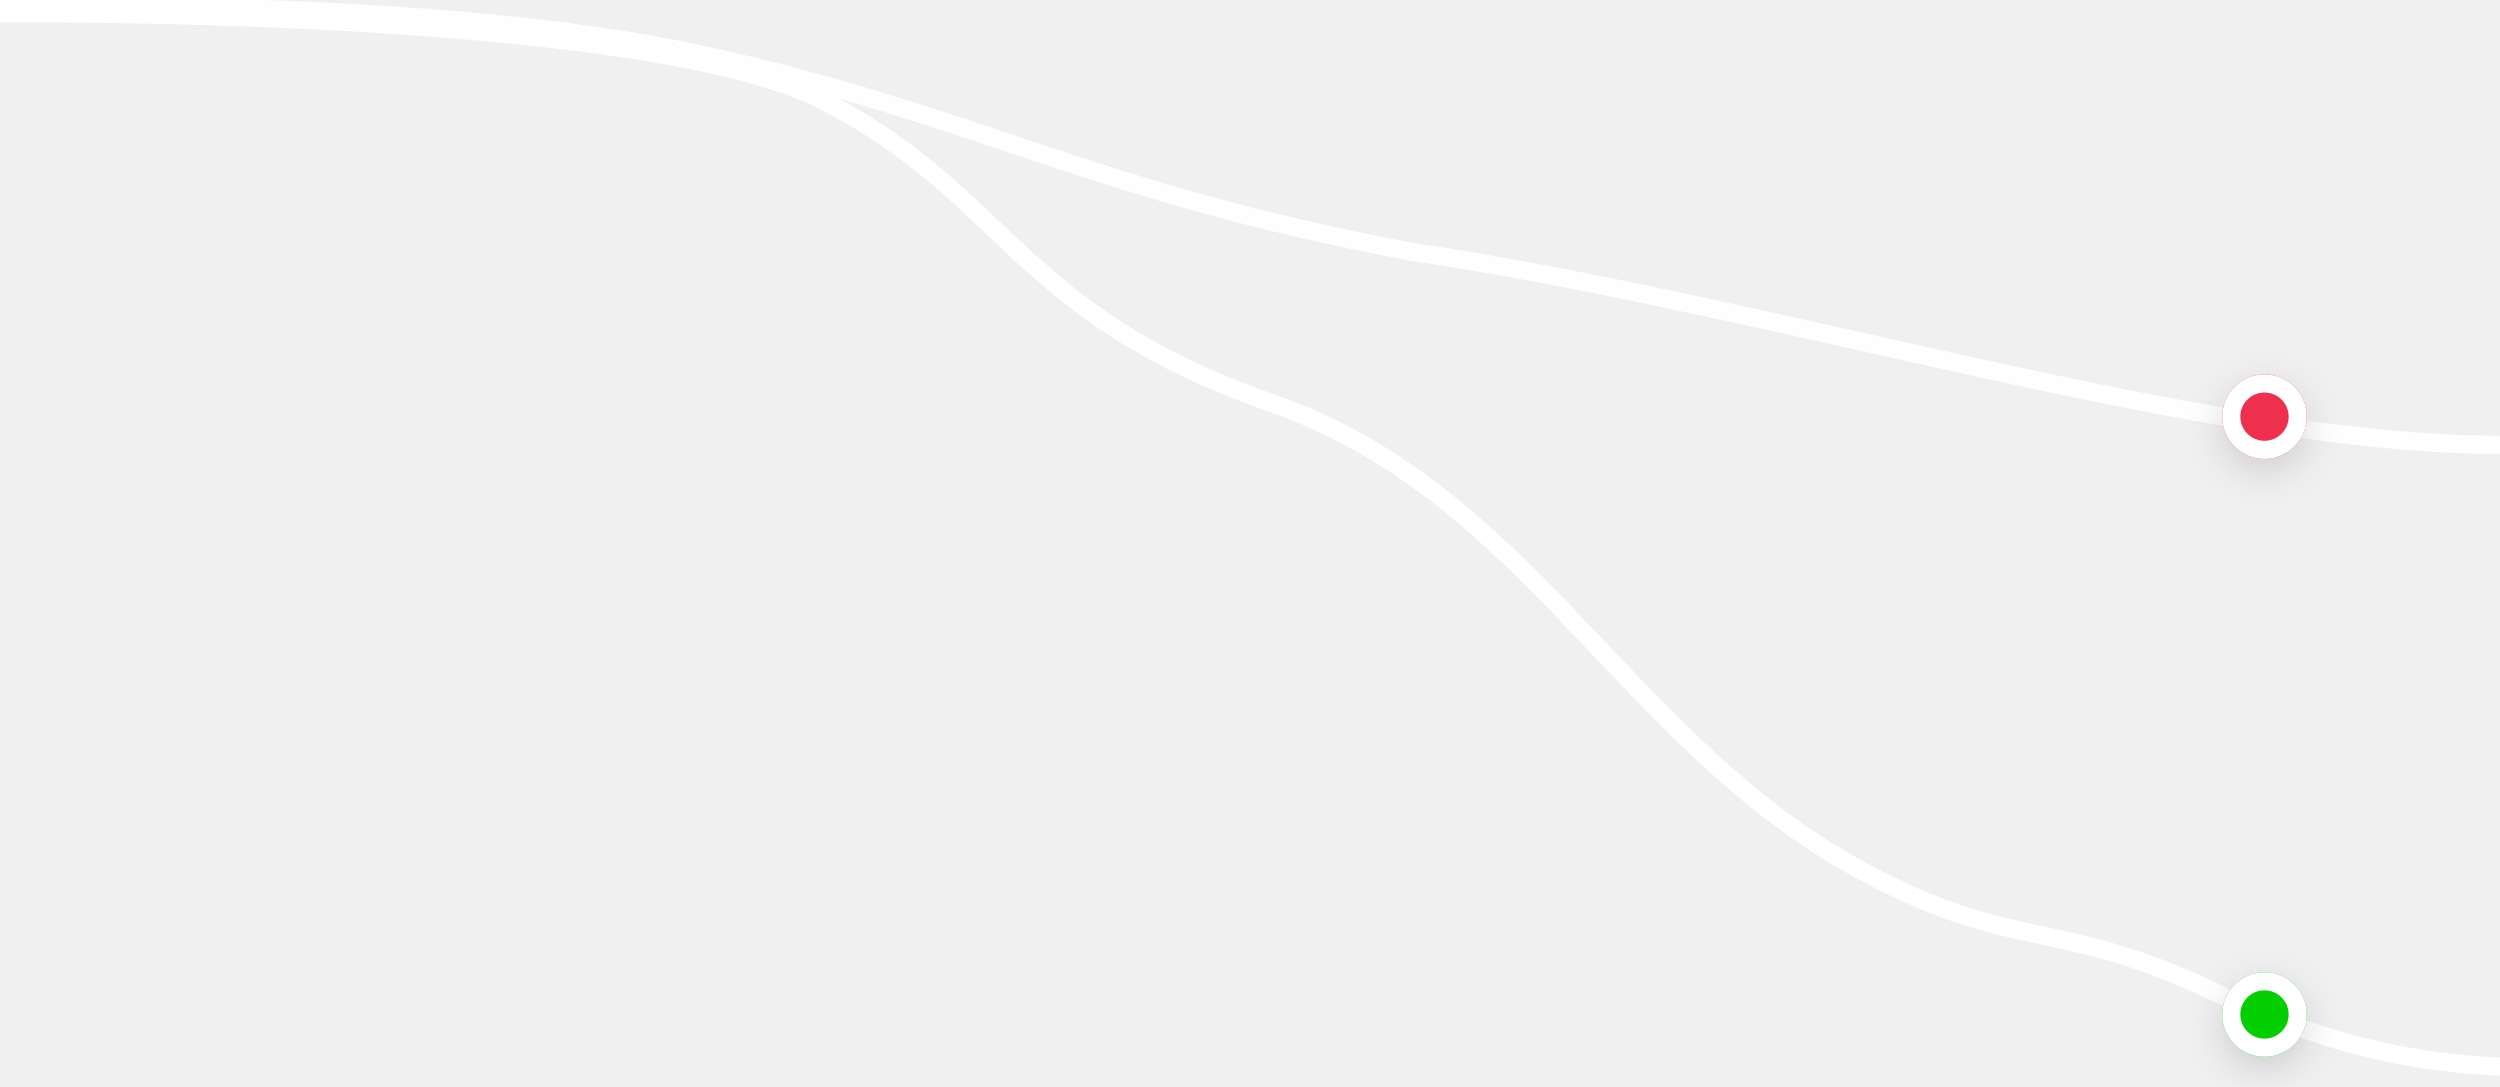
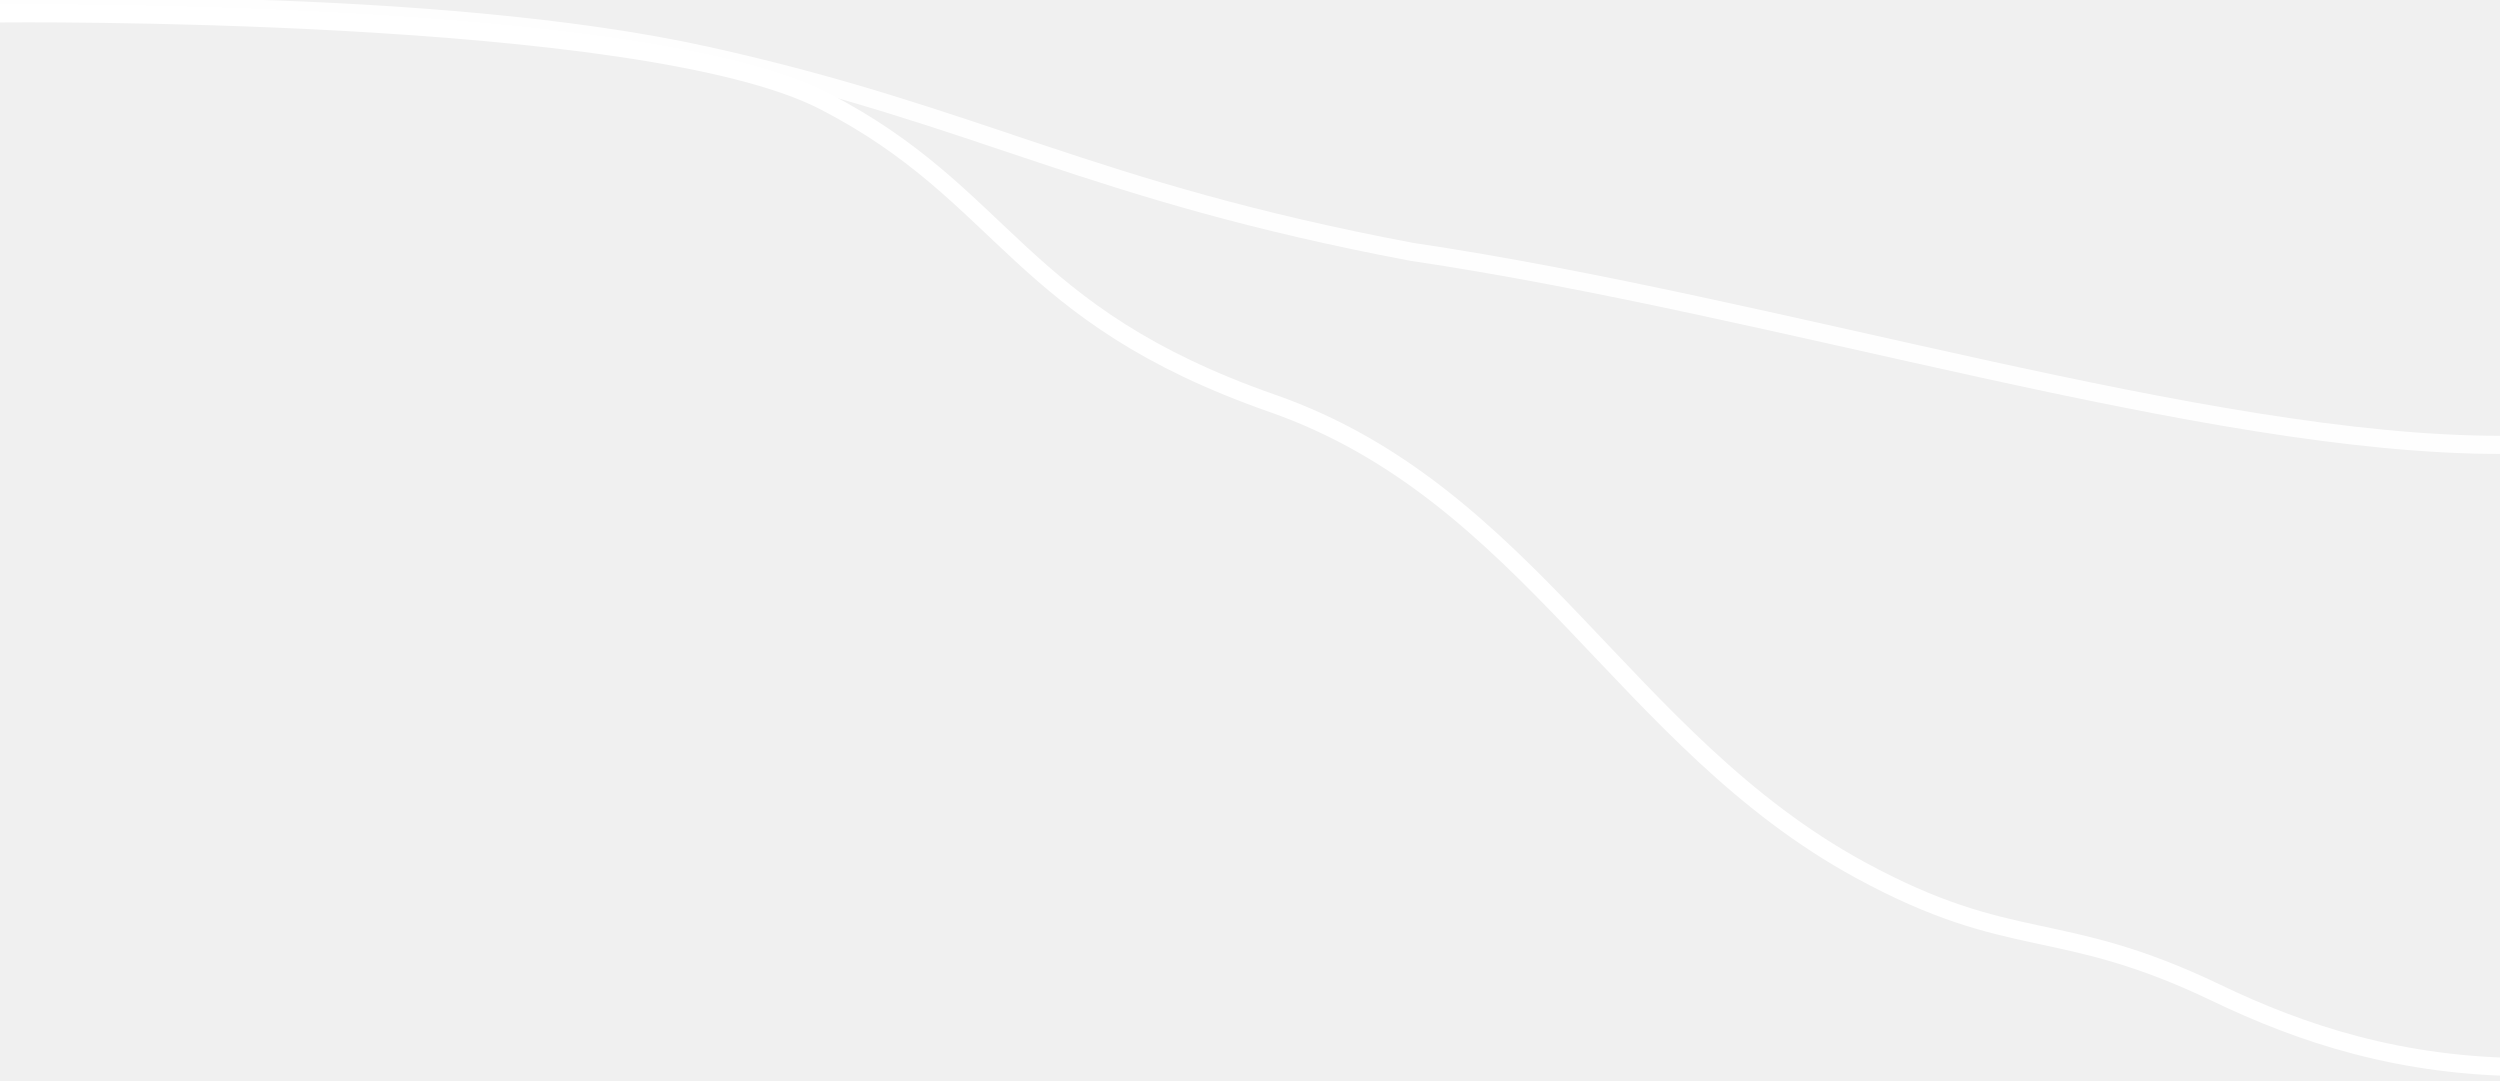
- <svg xmlns="http://www.w3.org/2000/svg" width="414" height="180" viewBox="0 0 414 180" fill="none">
+ <svg xmlns="http://www.w3.org/2000/svg" width="414" height="179" viewBox="0 0 414 179" fill="none">
  <path opacity="0.951" d="M0 1.198C0 1.198 71.717 -0.87 117.26 9.271C162.803 19.411 180.059 31.564 233.777 41.705C294.563 50.719 365.204 73.67 414 73.67" stroke="white" stroke-width="3" stroke-linecap="round" stroke-linejoin="round" />
  <path d="M0 2.218C0 2.218 106.214 1.1 136.53 16.761C166.845 32.422 168.316 51.98 210.694 66.793C253.071 81.606 269.006 122.778 307.983 144.033C333.397 157.891 340.742 151.814 367.013 164.414C381.033 171.139 397.526 176.727 419 176.727" stroke="white" stroke-width="3" stroke-linecap="round" stroke-linejoin="round" />
-   <g filter="url(#filter0_d)">
-     <rect x="368" y="161" width="14" height="14" rx="7" fill="#04CD00" />
-     <rect x="369.5" y="162.5" width="11" height="11" rx="5.5" stroke="white" stroke-width="3" />
-   </g>
-   <g filter="url(#filter1_d)">
-     <rect x="368" y="62" width="14" height="14" rx="7" fill="#EE304E" />
-     <rect x="369.5" y="63.5" width="11" height="11" rx="5.5" stroke="white" stroke-width="3" />
-   </g>
-   <defs>
-     <filter id="filter0_d" x="362" y="157" width="26" height="26" filterUnits="userSpaceOnUse" color-interpolation-filters="sRGB">
-       <feFlood flood-opacity="0" result="BackgroundImageFix" />
-       <feColorMatrix in="SourceAlpha" type="matrix" values="0 0 0 0 0 0 0 0 0 0 0 0 0 0 0 0 0 0 127 0" result="hardAlpha" />
-       <feOffset dy="2" />
-       <feGaussianBlur stdDeviation="3" />
-       <feColorMatrix type="matrix" values="0 0 0 0 0 0 0 0 0 0 0 0 0 0 0 0 0 0 0.14 0" />
-       <feBlend mode="normal" in2="BackgroundImageFix" result="effect1_dropShadow" />
-       <feBlend mode="normal" in="SourceGraphic" in2="effect1_dropShadow" result="shape" />
-     </filter>
-     <filter id="filter1_d" x="362" y="58" width="26" height="26" filterUnits="userSpaceOnUse" color-interpolation-filters="sRGB">
-       <feFlood flood-opacity="0" result="BackgroundImageFix" />
-       <feColorMatrix in="SourceAlpha" type="matrix" values="0 0 0 0 0 0 0 0 0 0 0 0 0 0 0 0 0 0 127 0" result="hardAlpha" />
-       <feOffset dy="2" />
-       <feGaussianBlur stdDeviation="3" />
-       <feColorMatrix type="matrix" values="0 0 0 0 0 0 0 0 0 0 0 0 0 0 0 0 0 0 0.14 0" />
-       <feBlend mode="normal" in2="BackgroundImageFix" result="effect1_dropShadow" />
-       <feBlend mode="normal" in="SourceGraphic" in2="effect1_dropShadow" result="shape" />
-     </filter>
-   </defs>
</svg>
